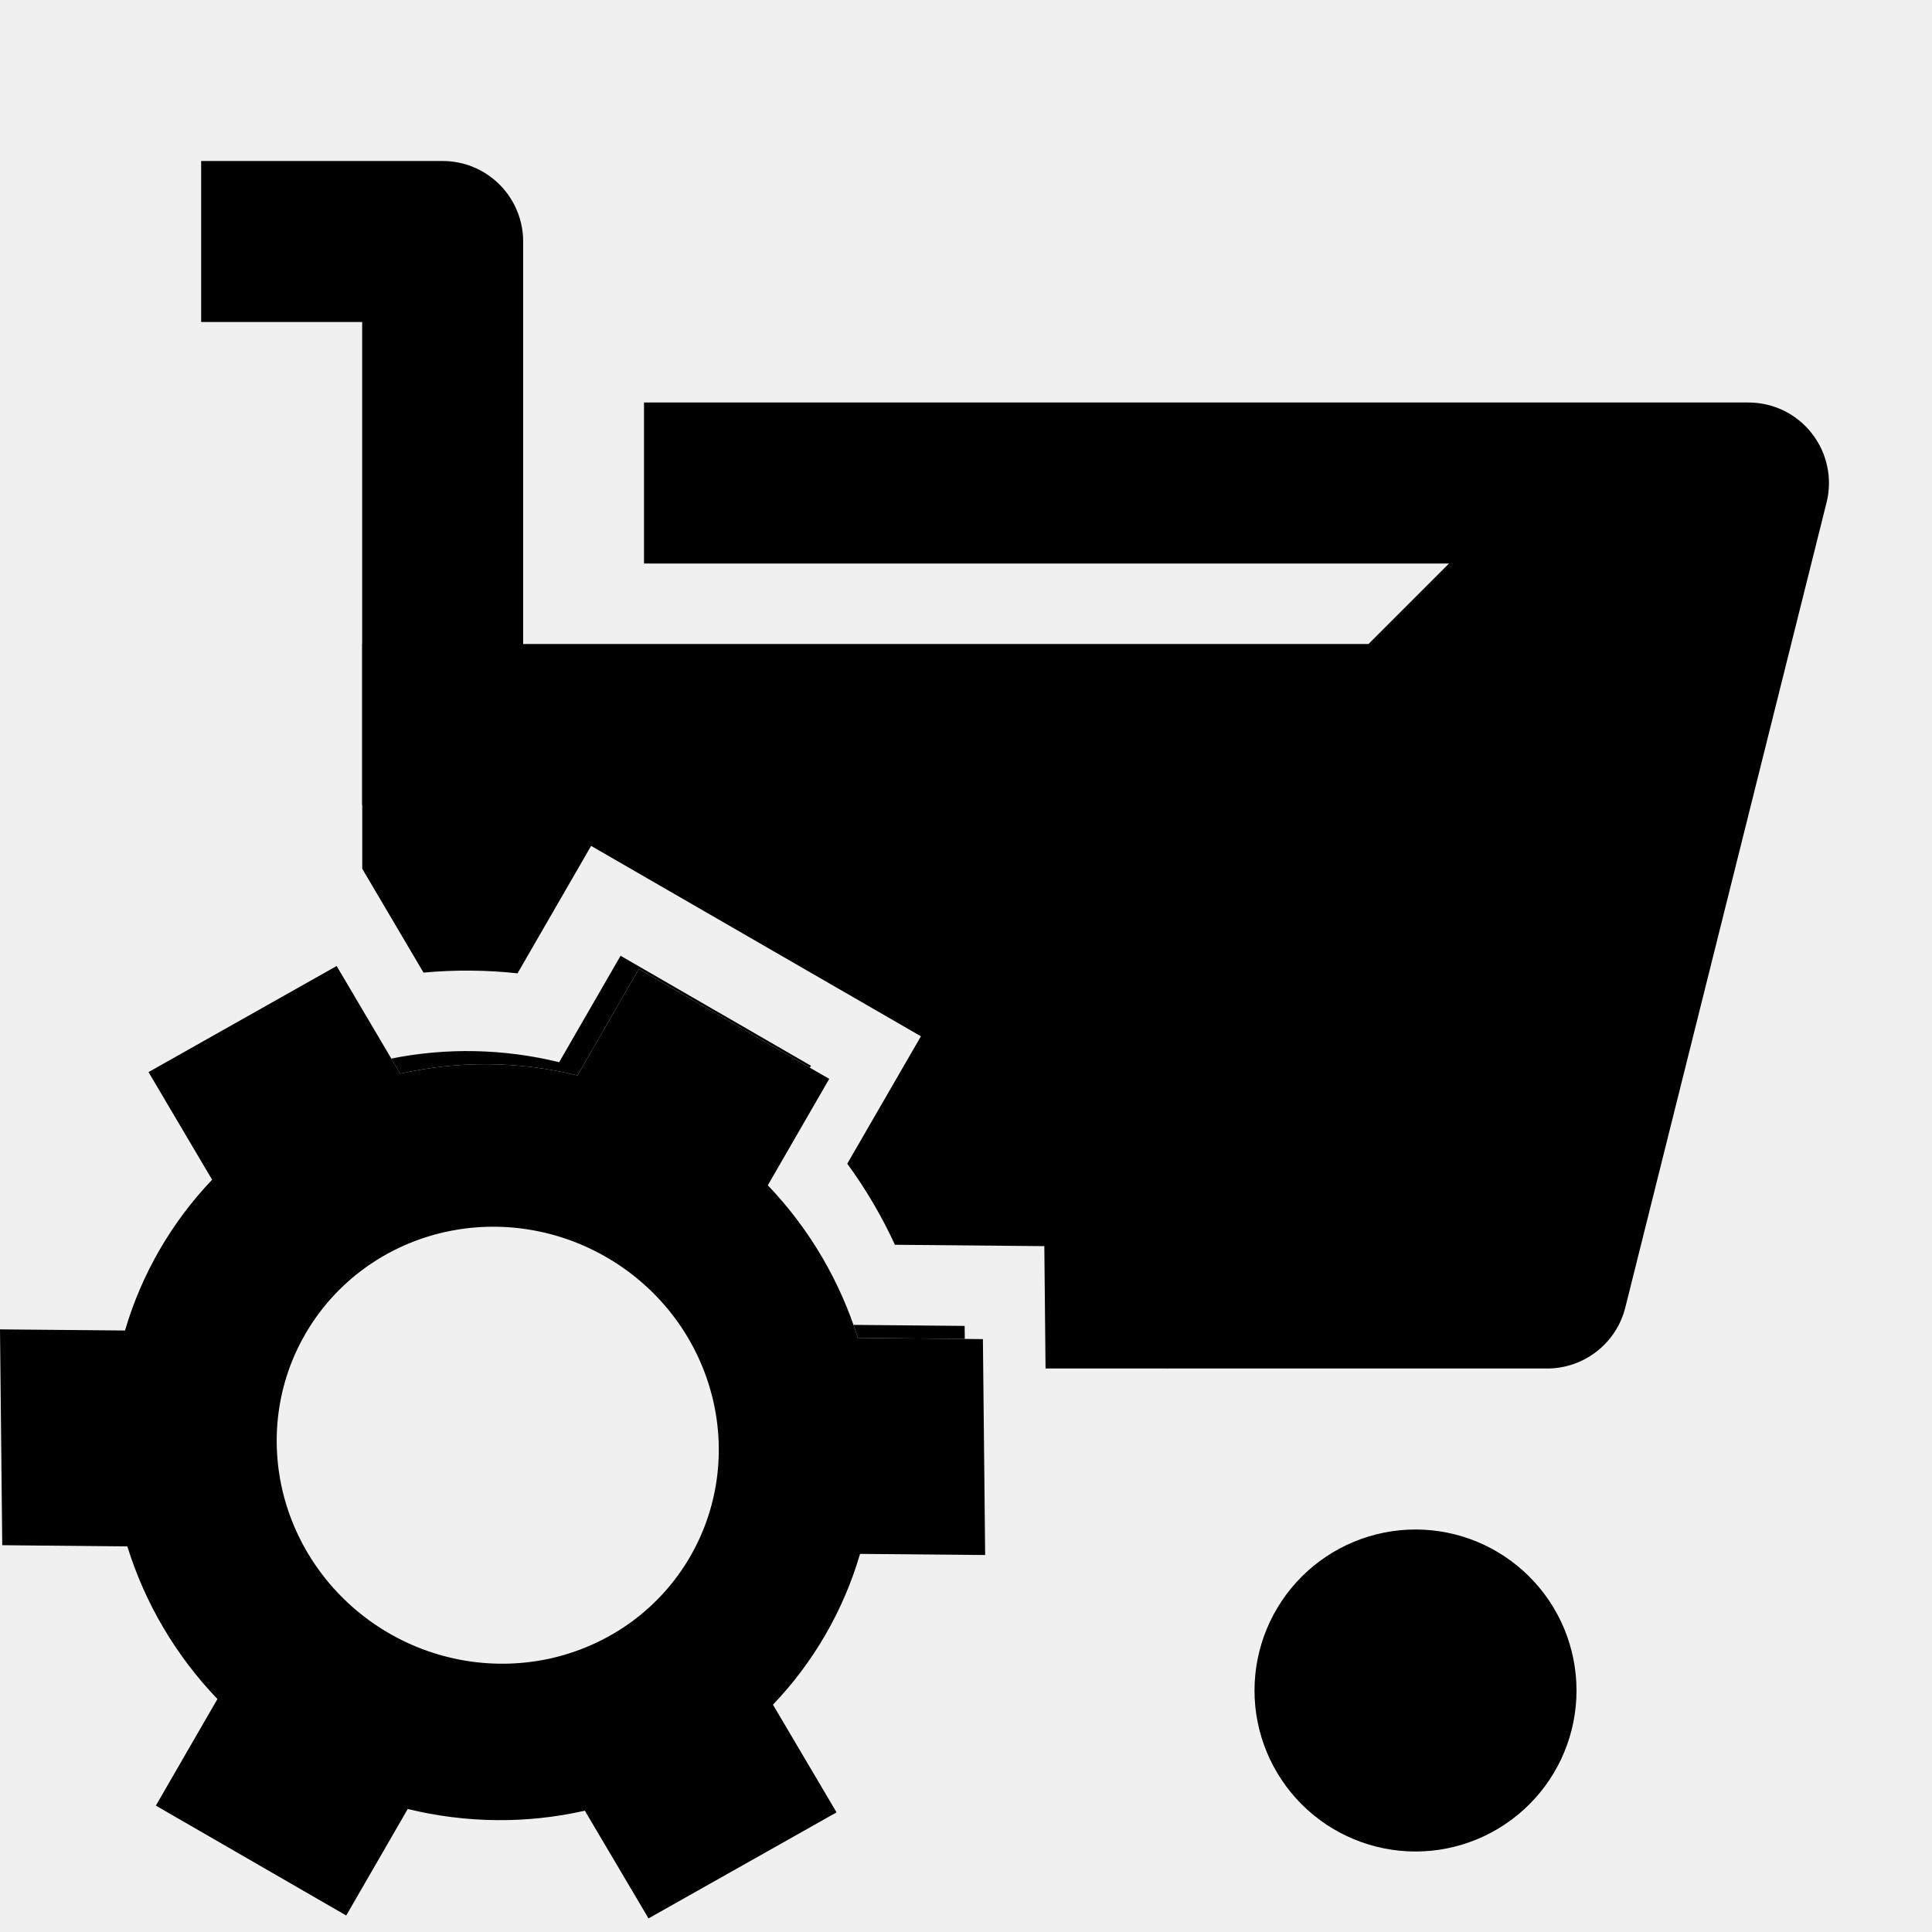
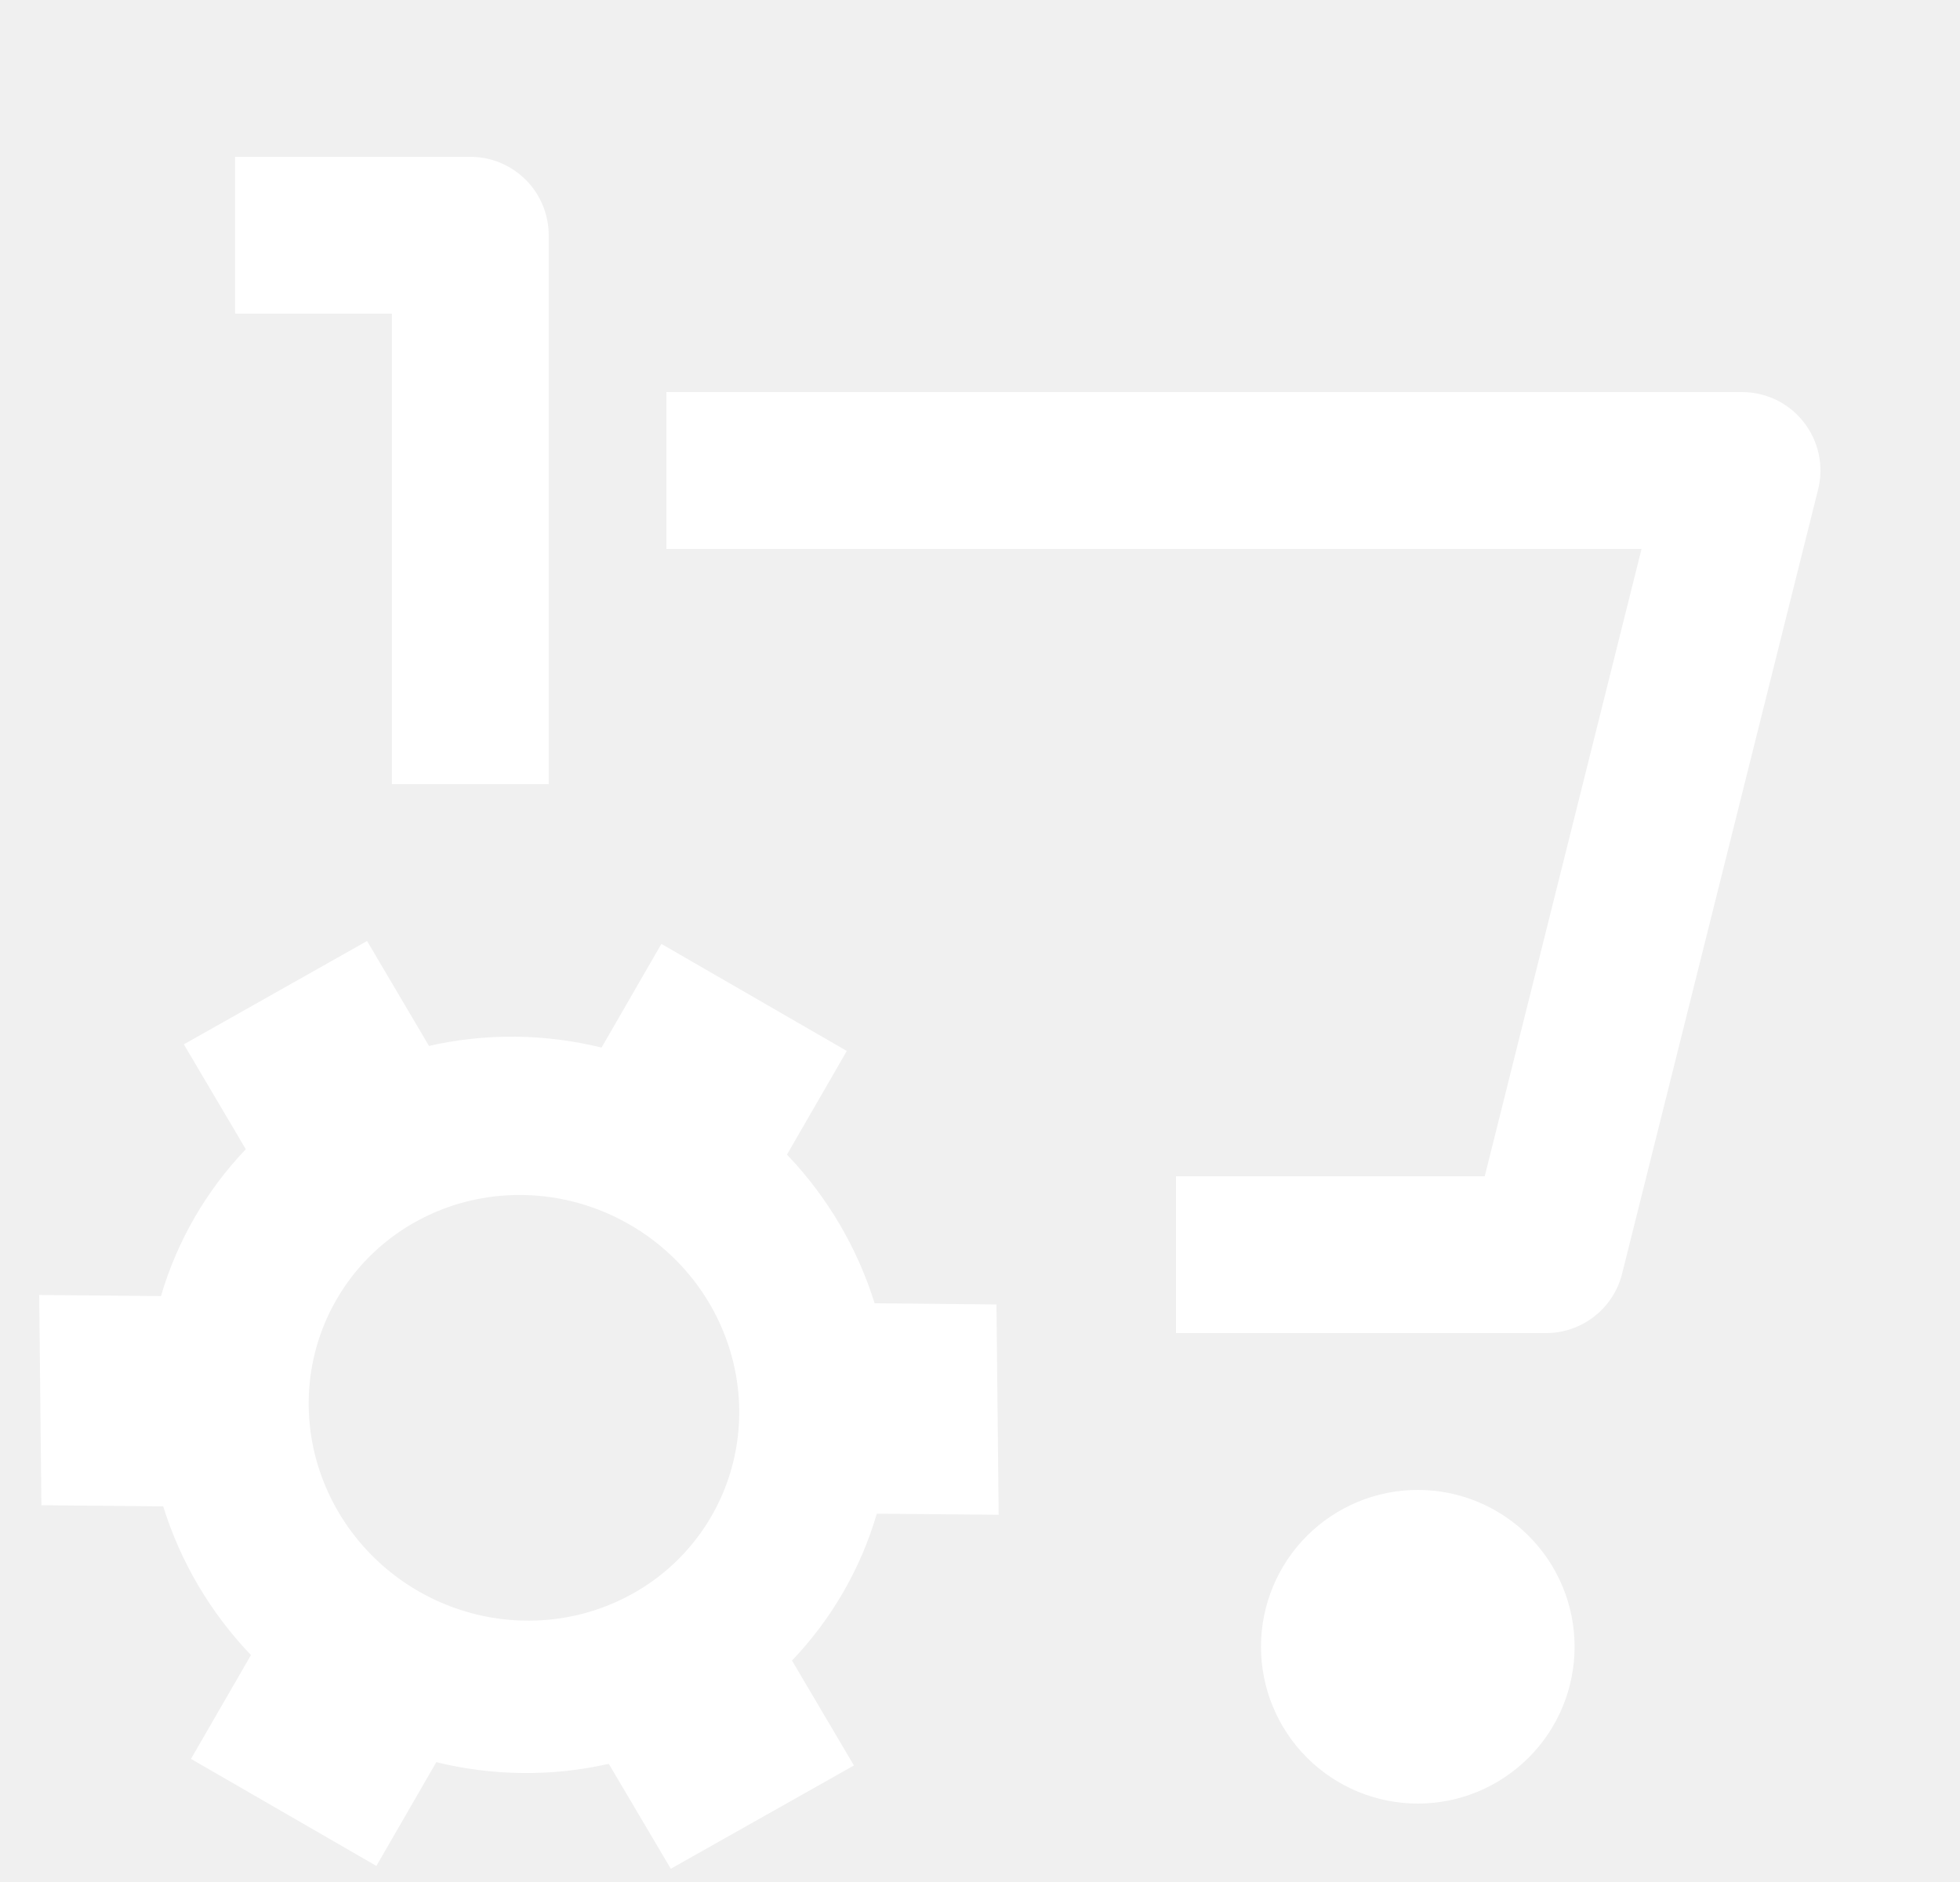
- <svg xmlns="http://www.w3.org/2000/svg" width="24" height="24" viewBox="0 0 24 24" fill="none">
-   <path d="M17.584 23C17.054 23 16.545 22.789 16.17 22.414C15.795 22.039 15.584 21.53 15.584 21C15.584 20.47 15.795 19.961 16.17 19.586C16.545 19.211 17.054 19 17.584 19C18.115 19 18.623 19.211 18.998 19.586C19.374 19.961 19.584 20.47 19.584 21C19.584 21.53 19.374 22.039 18.998 22.414C18.623 22.789 18.115 23 17.584 23Z" fill="black" />
-   <path d="M2.499 4H4.499V10H6.499V3C6.499 2.735 6.393 2.48 6.206 2.293C6.018 2.105 5.764 2 5.499 2H2.499V4Z" fill="black" />
-   <path d="M20.438 7L18.438 15H14.5V17H19.22C19.443 17 19.66 16.925 19.835 16.788C20.011 16.651 20.136 16.459 20.19 16.243L22.69 6.243C22.727 6.096 22.73 5.942 22.698 5.793C22.667 5.644 22.602 5.505 22.508 5.385C22.415 5.265 22.295 5.168 22.159 5.101C22.022 5.035 21.872 5 21.72 5H8V7H20.438Z" fill="black" />
-   <path fill-rule="evenodd" clip-rule="evenodd" d="M17 8H4.5V10.792L5.261 12.082C5.649 12.046 6.04 12.049 6.429 12.091L7.343 10.508L11.44 12.873L10.525 14.456C10.757 14.773 10.955 15.111 11.117 15.463L12.973 15.48L12.988 17H14.5L16.5 16L19.5 15.5L21.5 6.5H18.5L17 8ZM11.985 16.633L11.983 16.471L10.602 16.458C10.621 16.512 10.639 16.566 10.656 16.62L11.985 16.633ZM10.06 13.263L10.074 13.239L7.709 11.873L6.946 13.195C6.259 13.027 5.547 13.012 4.861 13.15L4.972 13.338C5.694 13.174 6.448 13.181 7.173 13.359L7.936 12.037L10.06 13.263Z" fill="black" />
-   <path fill-rule="evenodd" clip-rule="evenodd" d="M2.635 14.655C2.13 15.185 1.759 15.826 1.553 16.528L0 16.514L0.028 19.195L1.582 19.21C1.801 19.917 2.184 20.566 2.701 21.106L1.936 22.43L4.301 23.795L5.065 22.472C5.79 22.649 6.544 22.657 7.265 22.493L8.056 23.831L10.392 22.514L9.602 21.176C10.108 20.647 10.478 20.005 10.684 19.303L12.238 19.317L12.21 16.635L10.656 16.62C10.438 15.922 10.061 15.271 9.538 14.724L10.301 13.402L7.936 12.037L7.173 13.359C6.448 13.181 5.694 13.174 4.972 13.338L4.182 12L1.845 13.318L2.635 14.655ZM4.748 20.238C5.062 20.435 5.413 20.568 5.778 20.629C6.143 20.69 6.515 20.678 6.872 20.594C7.229 20.509 7.564 20.354 7.857 20.138C8.149 19.922 8.394 19.648 8.575 19.334C8.756 19.02 8.871 18.672 8.912 18.31C8.953 17.948 8.92 17.581 8.814 17.229C8.709 16.878 8.533 16.549 8.298 16.264C8.062 15.978 7.772 15.742 7.444 15.568C6.813 15.232 6.079 15.15 5.398 15.337C4.717 15.525 4.141 15.967 3.792 16.573C3.442 17.177 3.347 17.898 3.525 18.581C3.704 19.265 4.142 19.859 4.748 20.238Z" fill="black" />
+ <svg xmlns="http://www.w3.org/2000/svg" width="25" height="24" viewBox="0 0 25 24" fill="none">
+   <g clip-path="url(#clip0_6604_11752)">
+     <path d="M18.084 23C17.554 23 17.045 22.789 16.67 22.414C16.295 22.039 16.084 21.53 16.084 21C16.084 20.47 16.295 19.961 16.67 19.586C17.045 19.211 17.554 19 18.084 19C18.615 19 19.123 19.211 19.498 19.586C19.874 19.961 20.084 20.47 20.084 21C20.084 21.53 19.874 22.039 19.498 22.414C19.123 22.789 18.615 23 18.084 23Z" fill="white" />
+     <path d="M2.999 4H4.999V10H6.999V3C6.999 2.735 6.893 2.48 6.706 2.293C6.518 2.105 6.264 2 5.999 2H2.999V4Z" fill="white" />
+     <path d="M20.938 7L18.938 15H15V17H19.72C19.943 17 20.16 16.925 20.335 16.788C20.511 16.651 20.636 16.459 20.69 16.243L23.19 6.243C23.227 6.096 23.23 5.942 23.198 5.793C23.167 5.644 23.102 5.505 23.008 5.385C22.915 5.265 22.795 5.168 22.659 5.101C22.522 5.035 22.372 5 22.22 5H8.5V7H20.938Z" fill="white" />
+     <path fill-rule="evenodd" clip-rule="evenodd" d="M3.135 14.655C2.63 15.185 2.259 15.826 2.053 16.528L0.5 16.514L0.528 19.195L2.082 19.21C2.301 19.917 2.684 20.566 3.201 21.106L2.436 22.43L4.801 23.795L5.565 22.472C6.29 22.649 7.044 22.657 7.765 22.493L8.556 23.831L10.892 22.514L10.102 21.176C10.608 20.647 10.978 20.005 11.184 19.303L12.738 19.317L12.71 16.635L11.156 16.62C10.938 15.922 10.561 15.271 10.038 14.724L10.801 13.402L8.436 12.037L7.673 13.359C6.948 13.181 6.194 13.174 5.472 13.338L4.682 12L2.345 13.318L3.135 14.655ZM5.248 20.238C5.562 20.435 5.913 20.568 6.278 20.629C6.643 20.69 7.015 20.678 7.372 20.594C7.729 20.509 8.064 20.354 8.357 20.138C8.649 19.922 8.894 19.648 9.075 19.334C9.256 19.02 9.371 18.672 9.412 18.31C9.453 17.948 9.42 17.581 9.314 17.229C9.209 16.878 9.033 16.549 8.798 16.264C8.562 15.978 8.272 15.742 7.944 15.568C7.313 15.232 6.579 15.15 5.898 15.337C5.217 15.525 4.641 15.967 4.292 16.573C3.942 17.177 3.847 17.898 4.025 18.581C4.204 19.265 4.642 19.859 5.248 20.238Z" fill="white" />
+   </g>
+   <defs>
+     <clipPath id="clip0_6604_11752">
+       <rect width="24" height="24" fill="white" transform="translate(0.5)" />
+     </clipPath>
+   </defs>
</svg>
